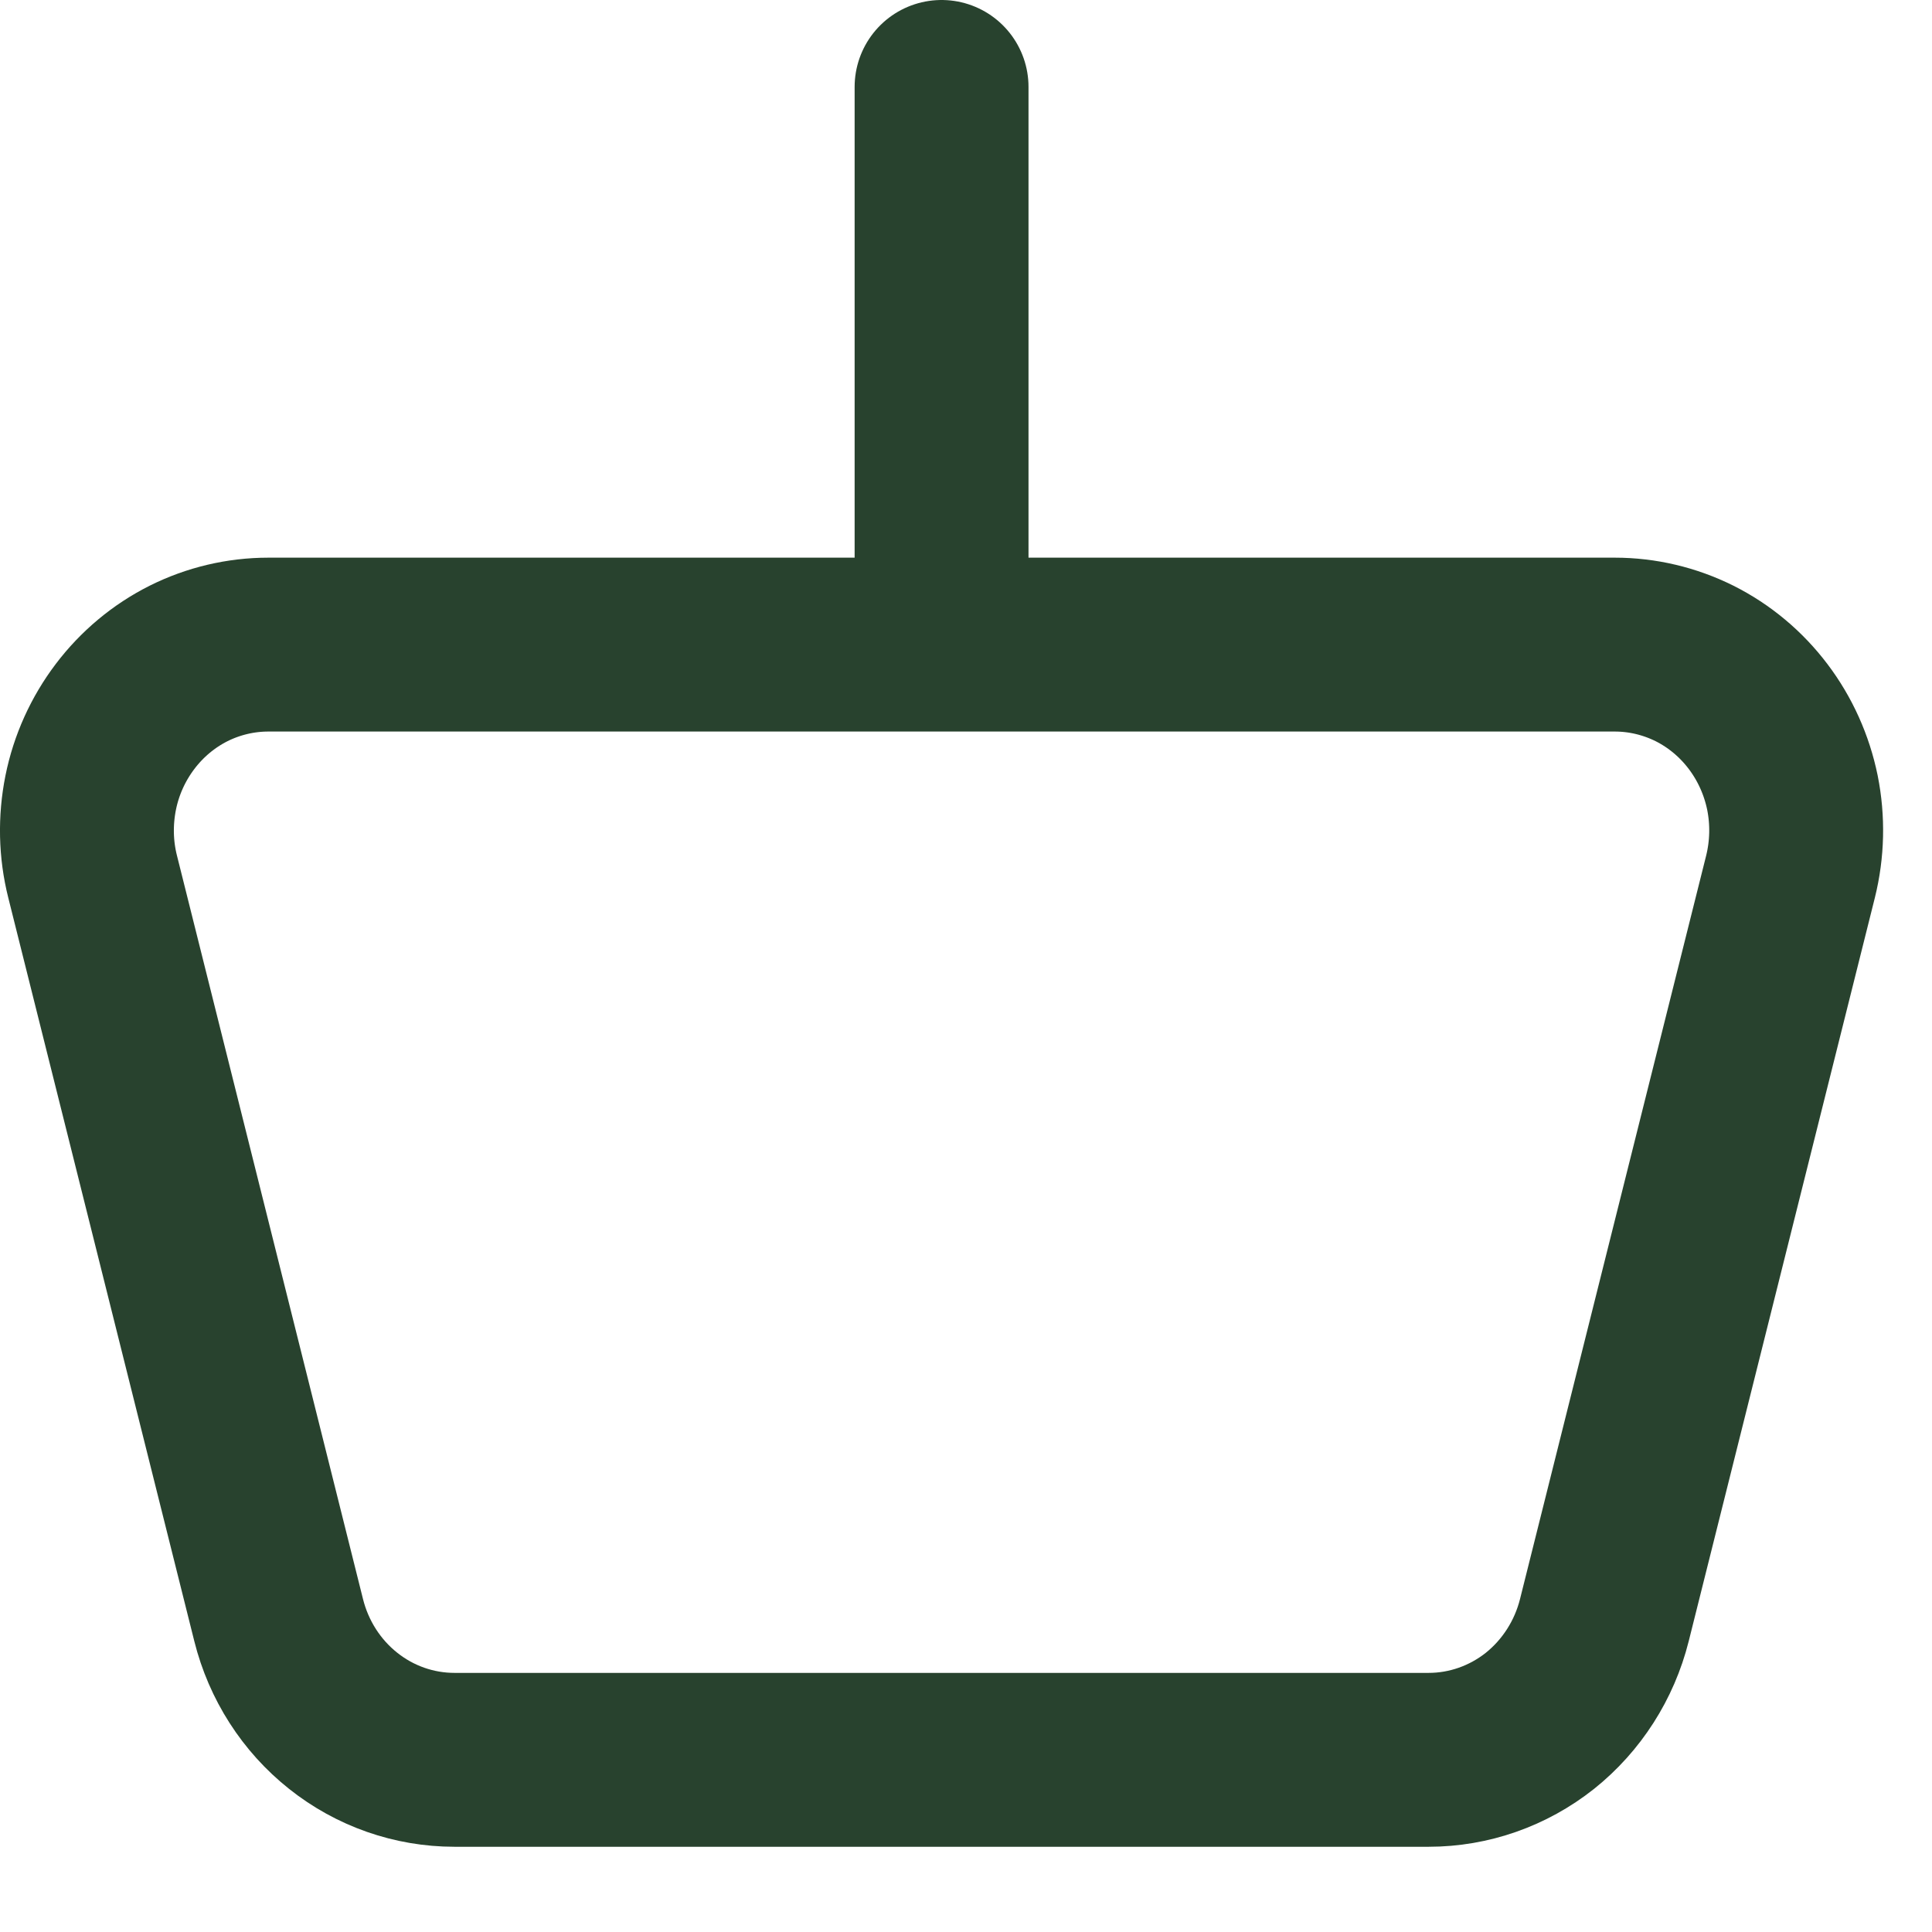
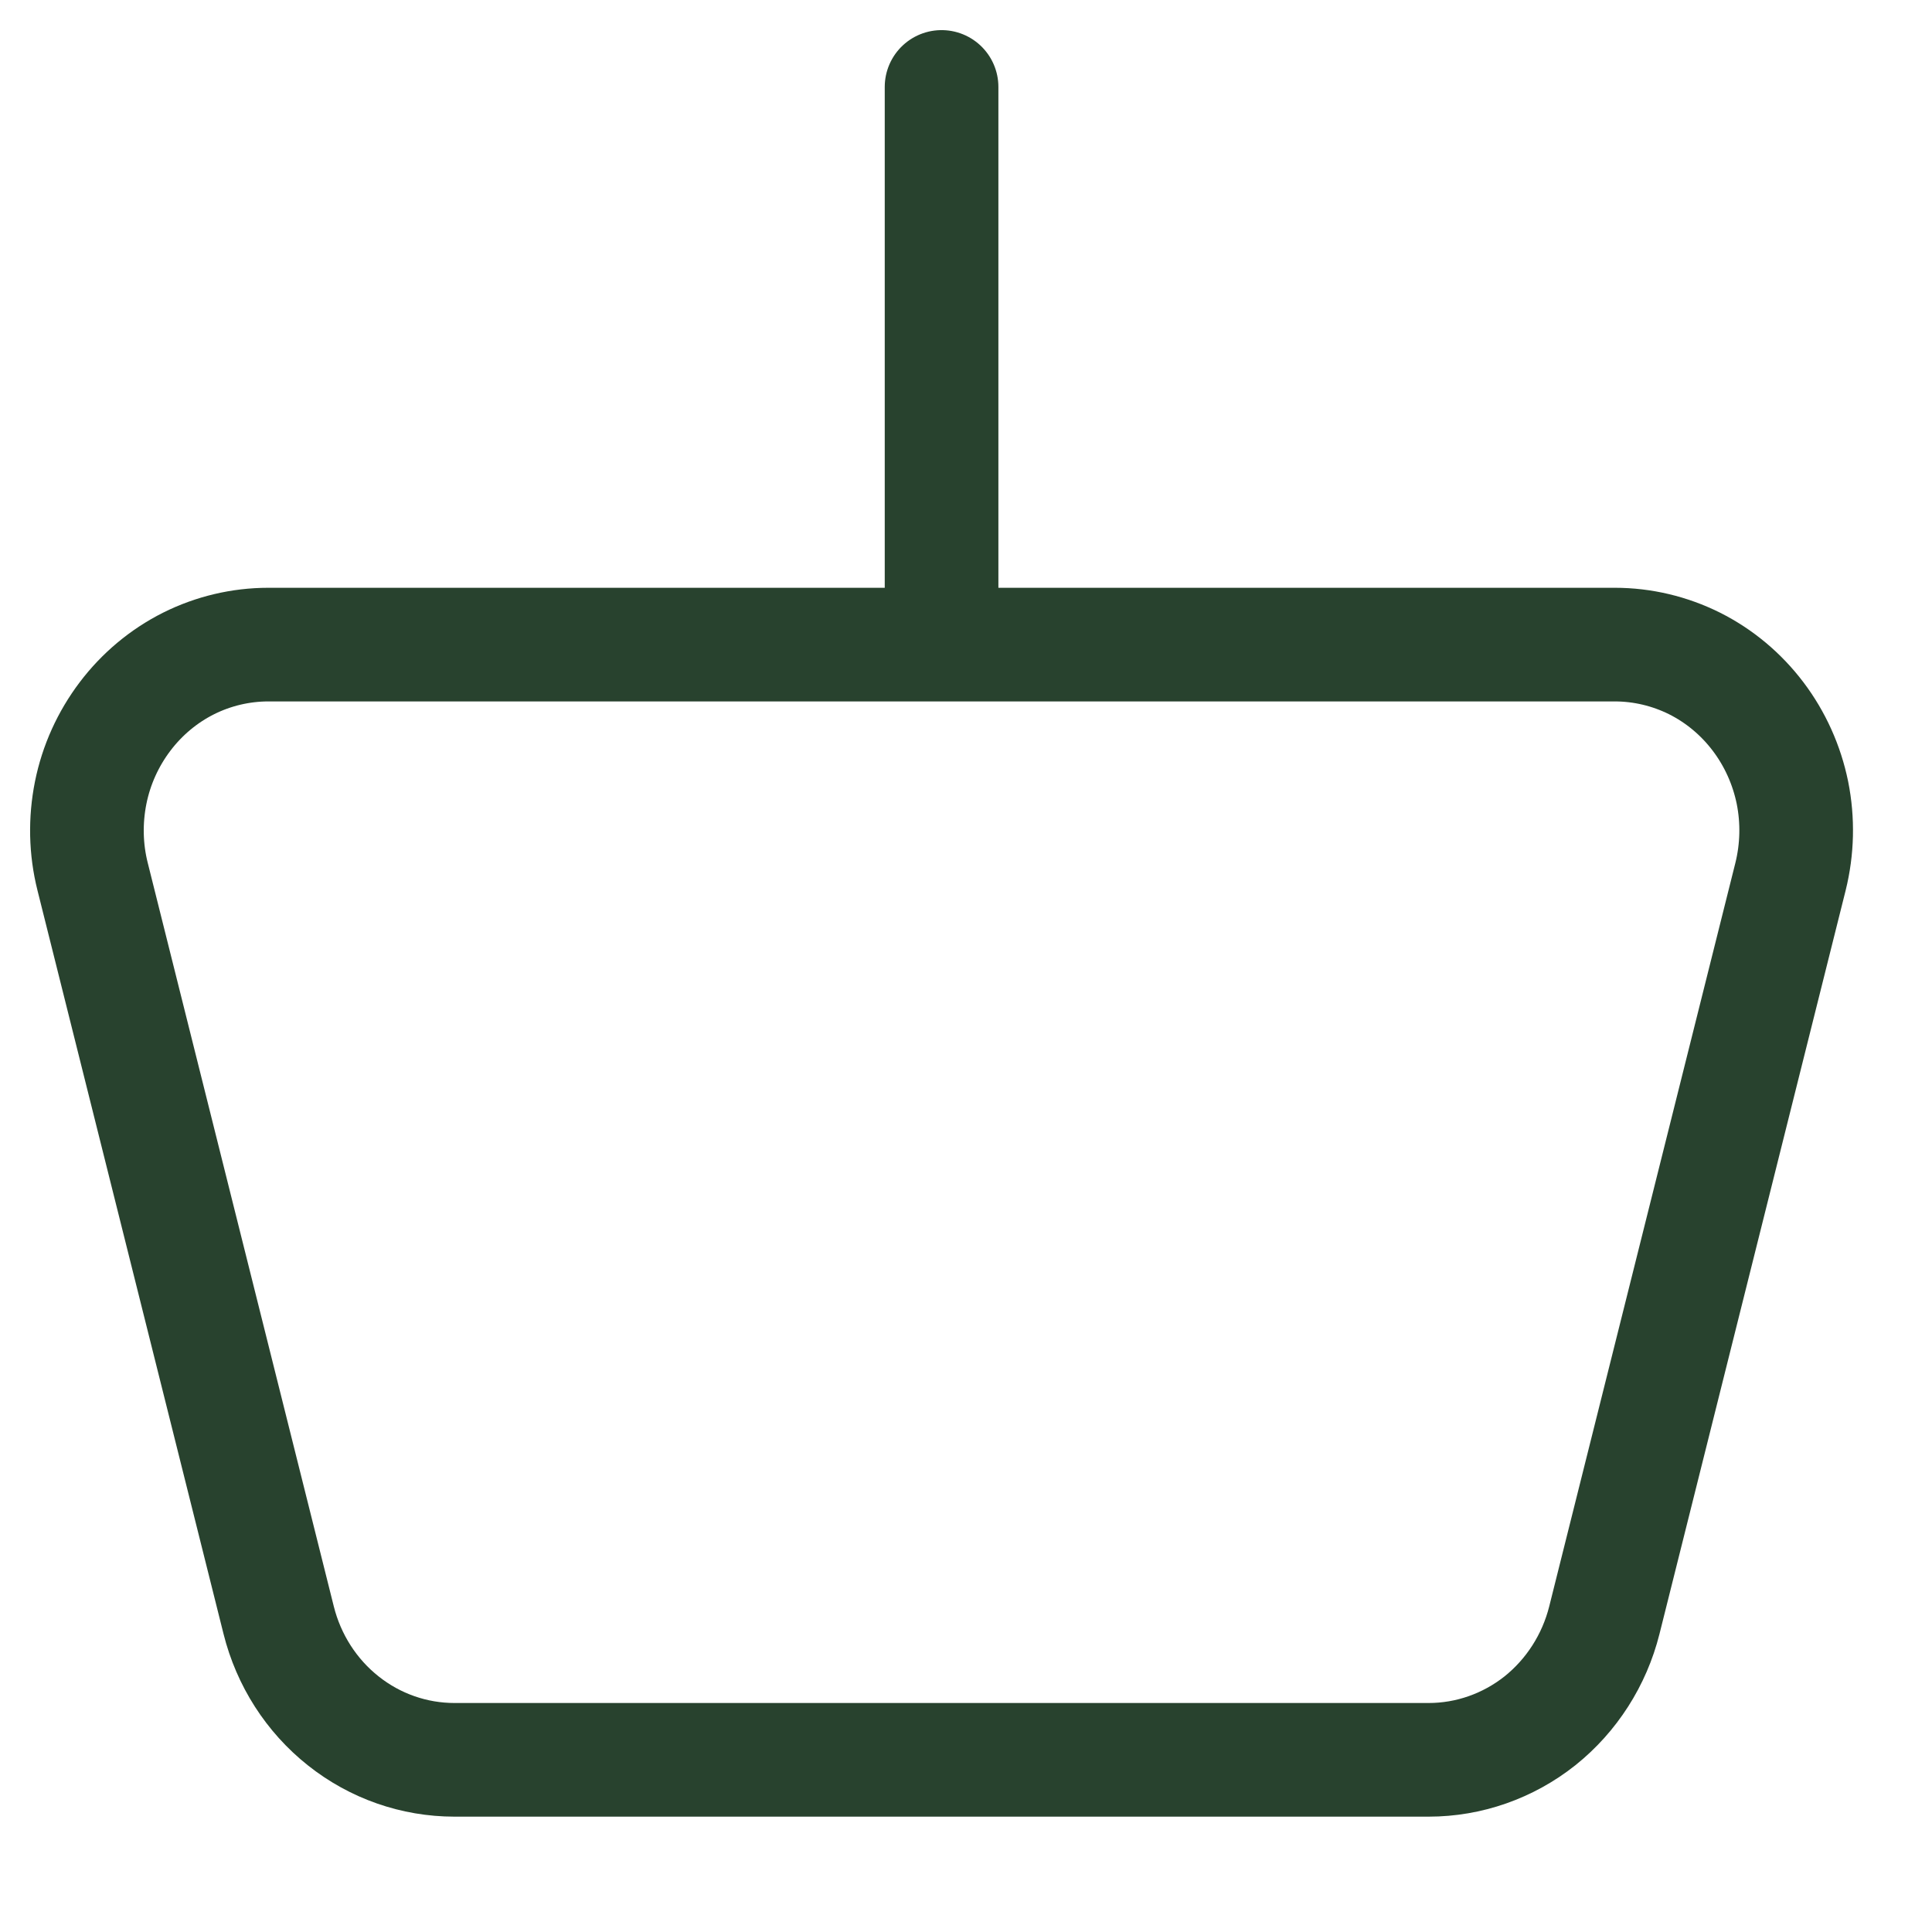
<svg xmlns="http://www.w3.org/2000/svg" width="17" height="17" viewBox="0 0 17 17" fill="none">
-   <path d="M8.285 5.672H2.361C2.118 5.672 1.877 5.729 1.659 5.838C1.44 5.948 1.249 6.108 1.1 6.305C0.951 6.502 0.847 6.731 0.798 6.975C0.749 7.22 0.754 7.472 0.815 7.714L2.452 14.256C2.54 14.608 2.74 14.92 3.02 15.142C3.3 15.365 3.645 15.485 3.999 15.485H12.571C12.925 15.485 13.27 15.364 13.55 15.142C13.829 14.919 14.029 14.607 14.117 14.256L15.755 7.714C15.815 7.472 15.821 7.22 15.772 6.975C15.722 6.731 15.619 6.502 15.47 6.305C15.321 6.108 15.13 5.948 14.911 5.838C14.692 5.729 14.452 5.672 14.209 5.672H8.285ZM8.285 5.672V0.765" stroke="#28422E" stroke-width="1.53" stroke-linecap="round" stroke-linejoin="round" />
+   <path d="M8.285 5.672H2.361C2.118 5.672 1.877 5.729 1.659 5.838C1.44 5.948 1.249 6.108 1.1 6.305C0.951 6.502 0.847 6.731 0.798 6.975C0.749 7.22 0.754 7.472 0.815 7.714L2.452 14.256C2.54 14.608 2.74 14.92 3.02 15.142C3.3 15.365 3.645 15.485 3.999 15.485H12.571C12.925 15.485 13.27 15.364 13.55 15.142C13.829 14.919 14.029 14.607 14.117 14.256L15.755 7.714C15.815 7.472 15.821 7.22 15.772 6.975C15.722 6.731 15.619 6.502 15.47 6.305C15.321 6.108 15.13 5.948 14.911 5.838C14.692 5.729 14.452 5.672 14.209 5.672H8.285ZM8.285 5.672V0.765" stroke="#28422E" strokeWidth="1.53" stroke-linecap="round" stroke-linejoin="round" />
</svg>
